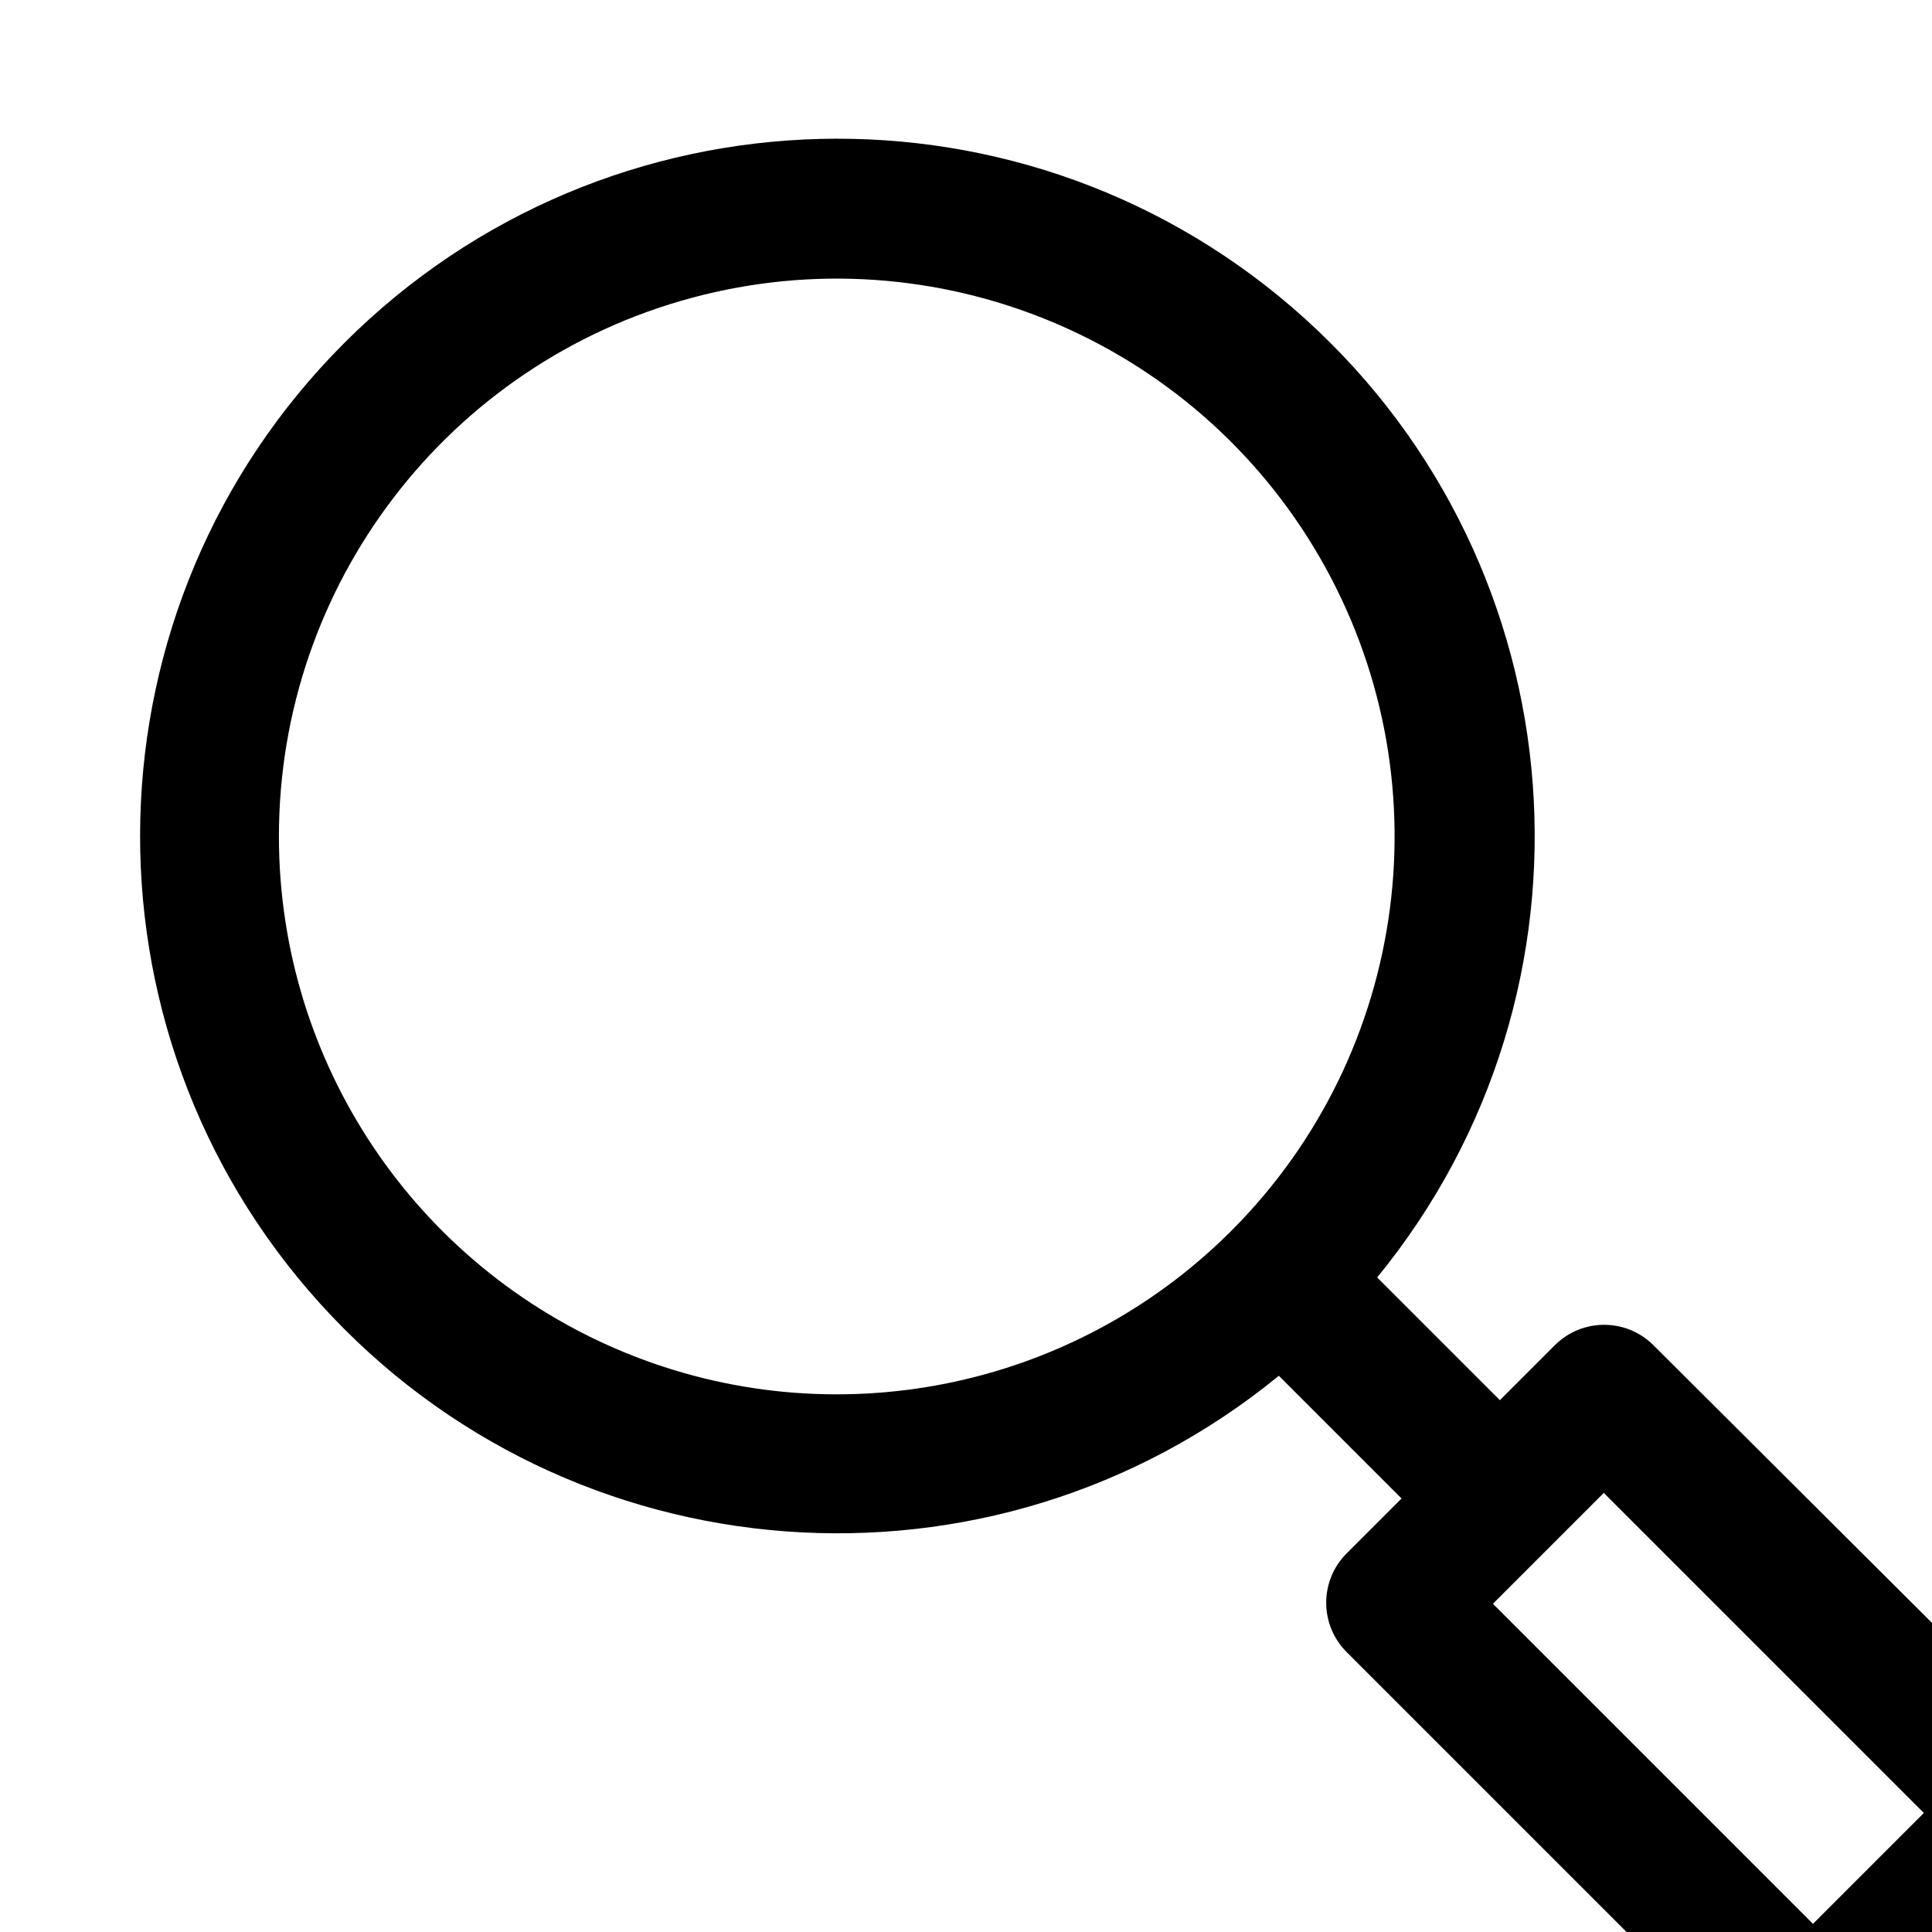
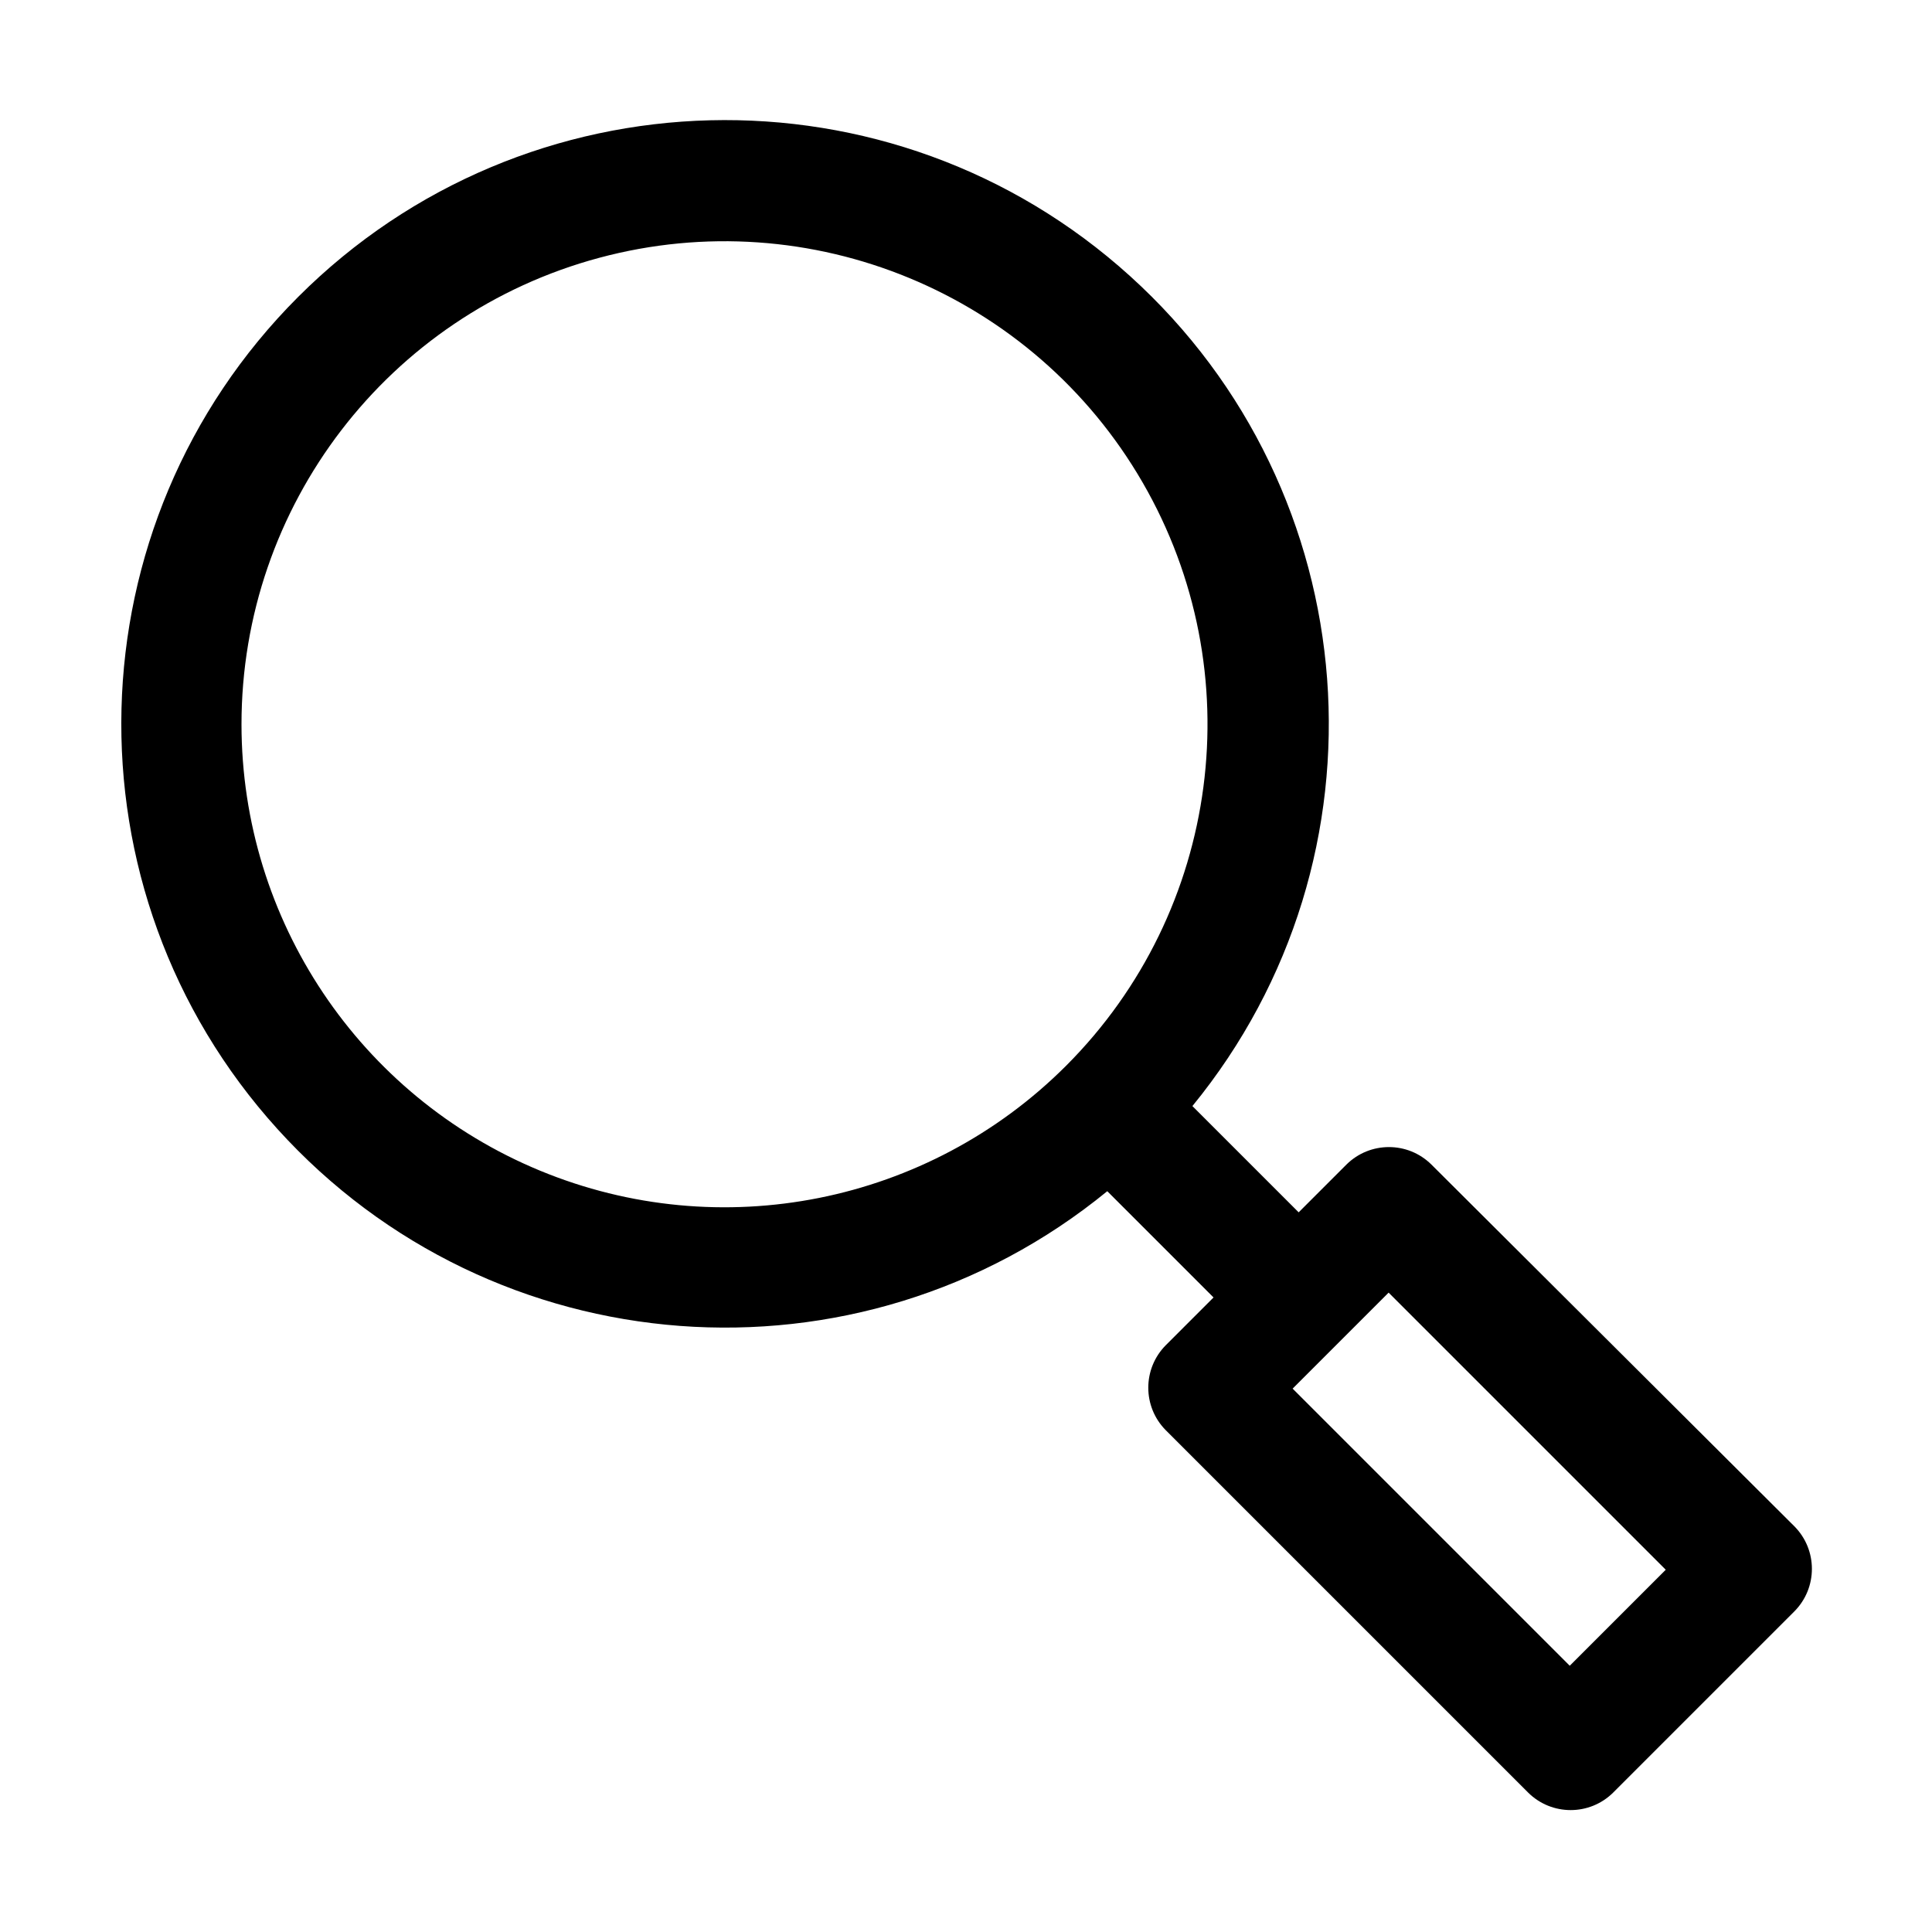
- <svg xmlns="http://www.w3.org/2000/svg" viewbox="0 0 32 32">
+ <svg xmlns="http://www.w3.org/2000/svg" viewBox="0 0 32 32">
  <path d="M23.71,19.29a1,1,0,0,0-1.41,0l-.79.79-1.76-1.76a10,10,0,1,0-1.41,1.41l1.76,1.76-.79.79a1,1,0,0,0,0,1.41l6,6a1,1,0,0,0,1.41,0l3-3a1,1,0,0,0,0-1.41ZM4,12a8,8,0,1,1,13.66,5.65h0A8,8,0,0,1,4,12ZM26,27.59,21.41,23,23,21.41,27.59,26Z" />
</svg>
